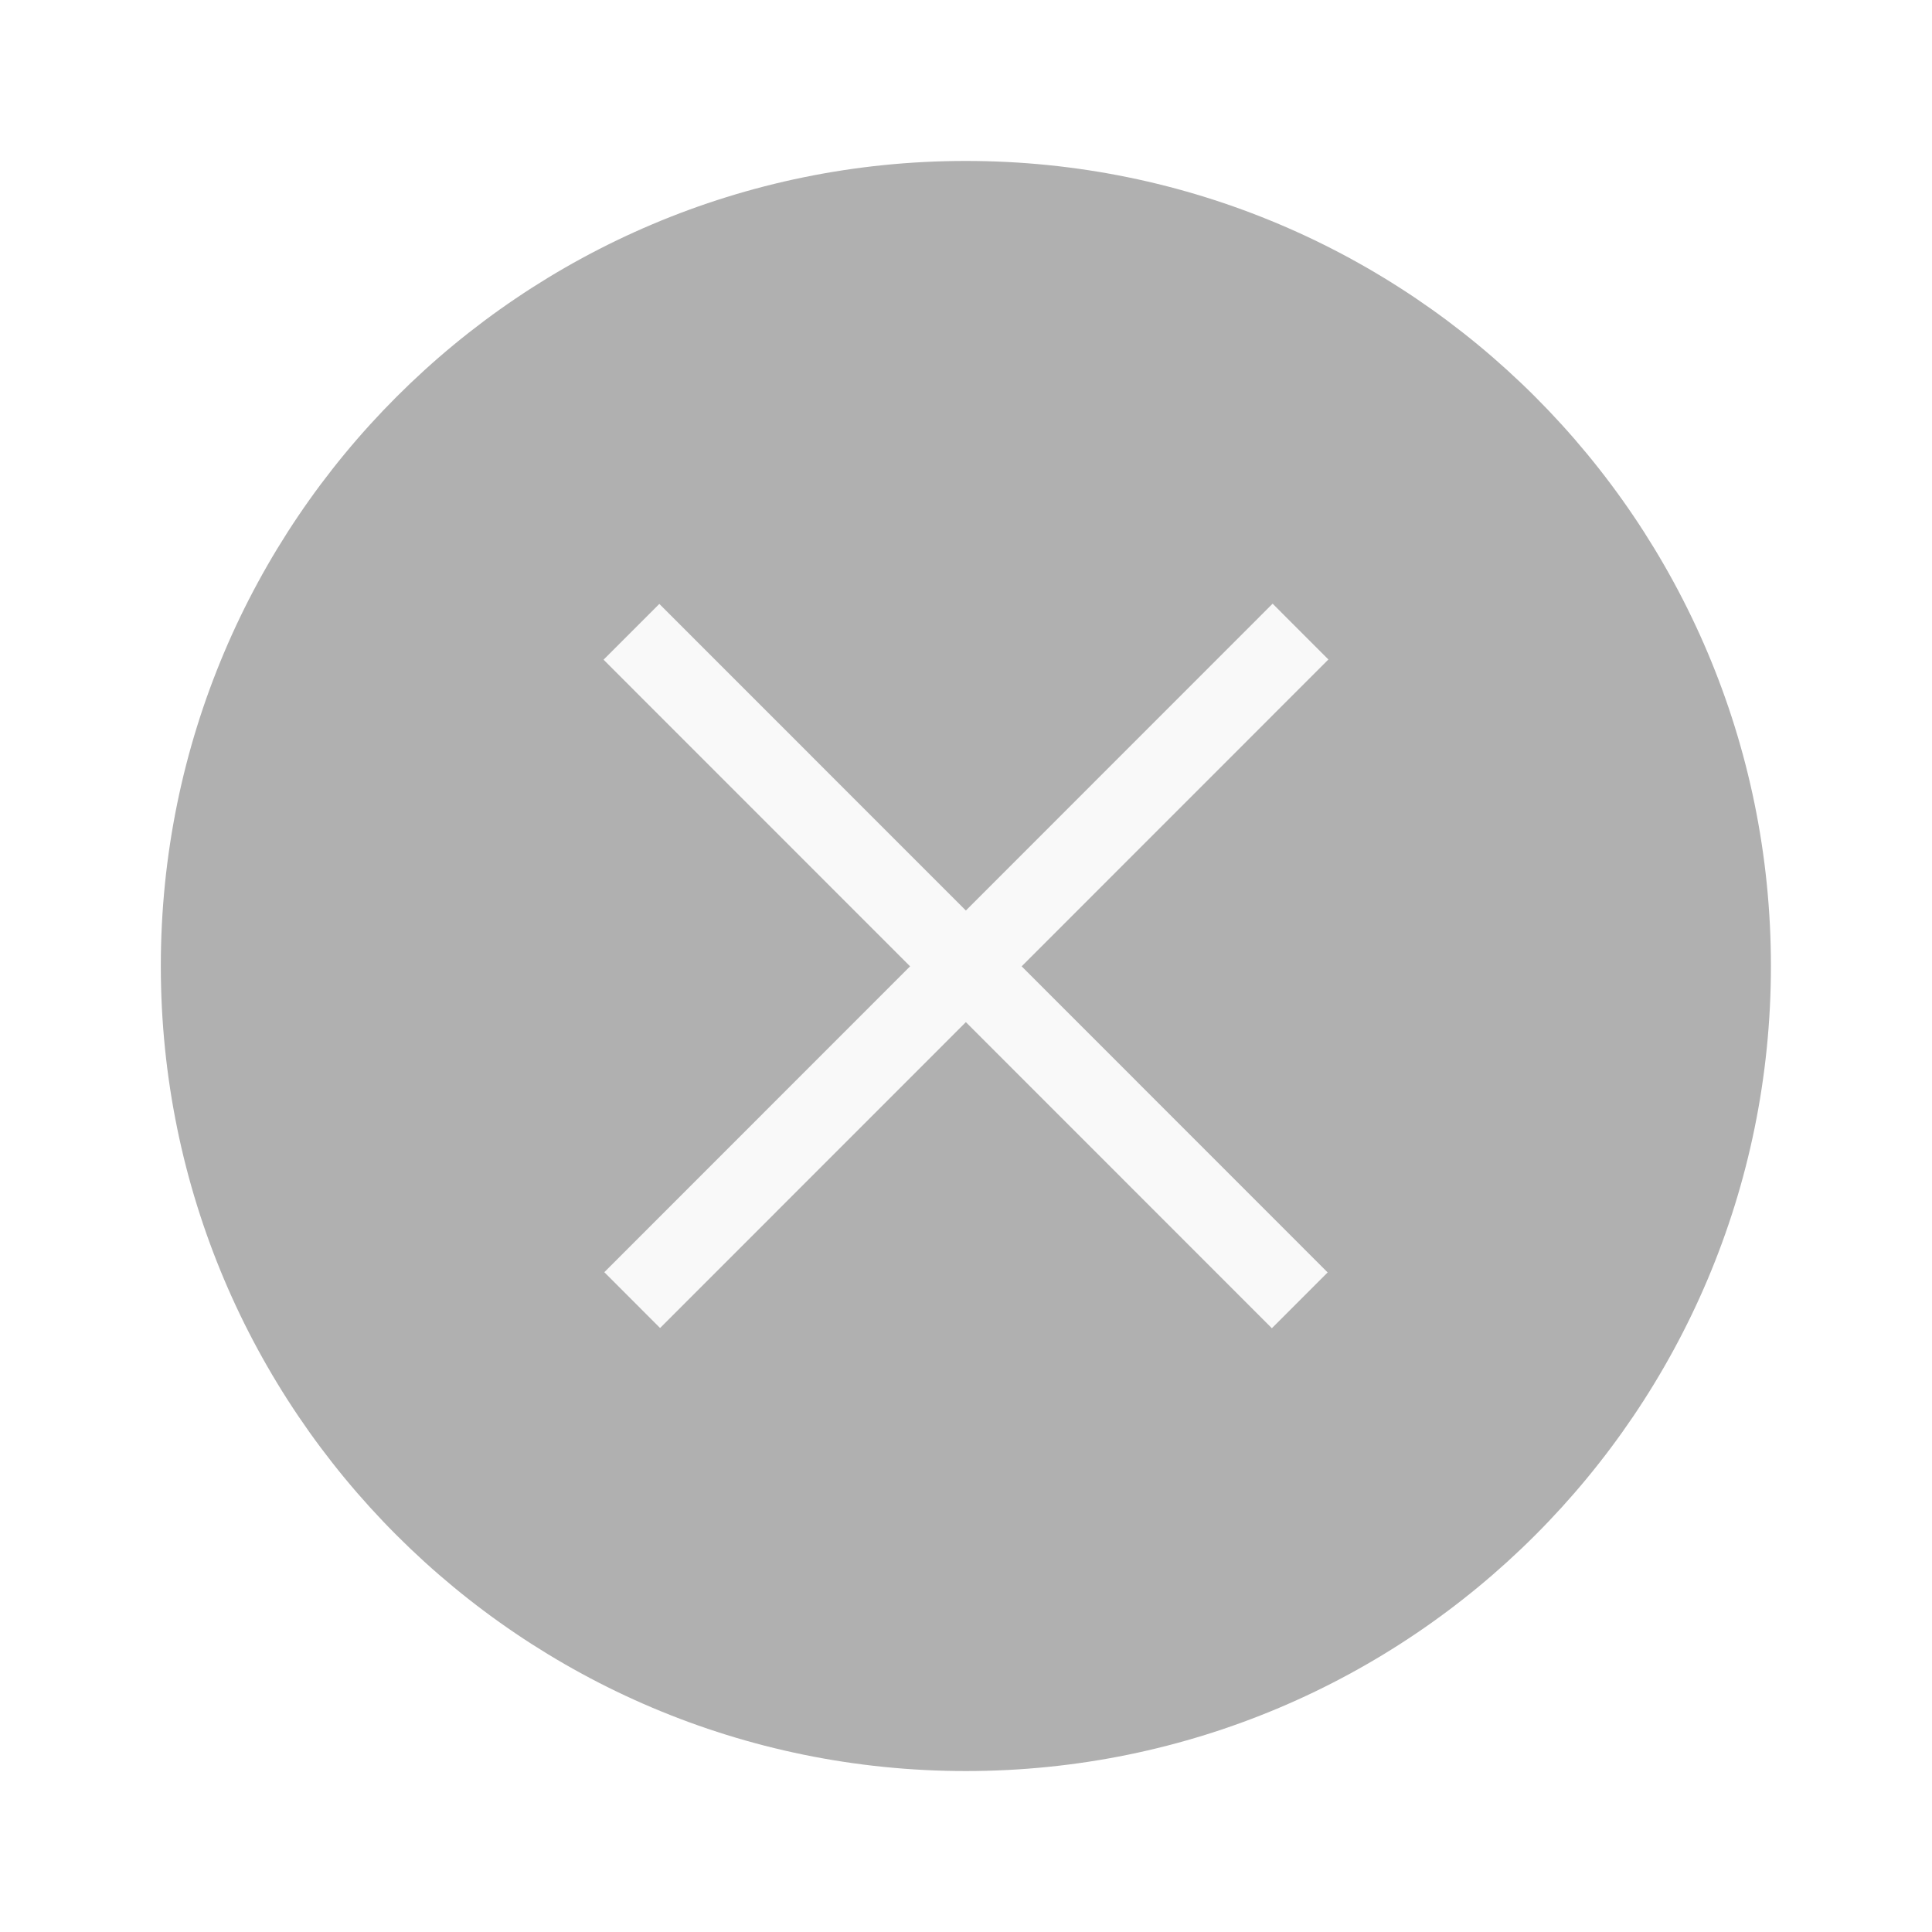
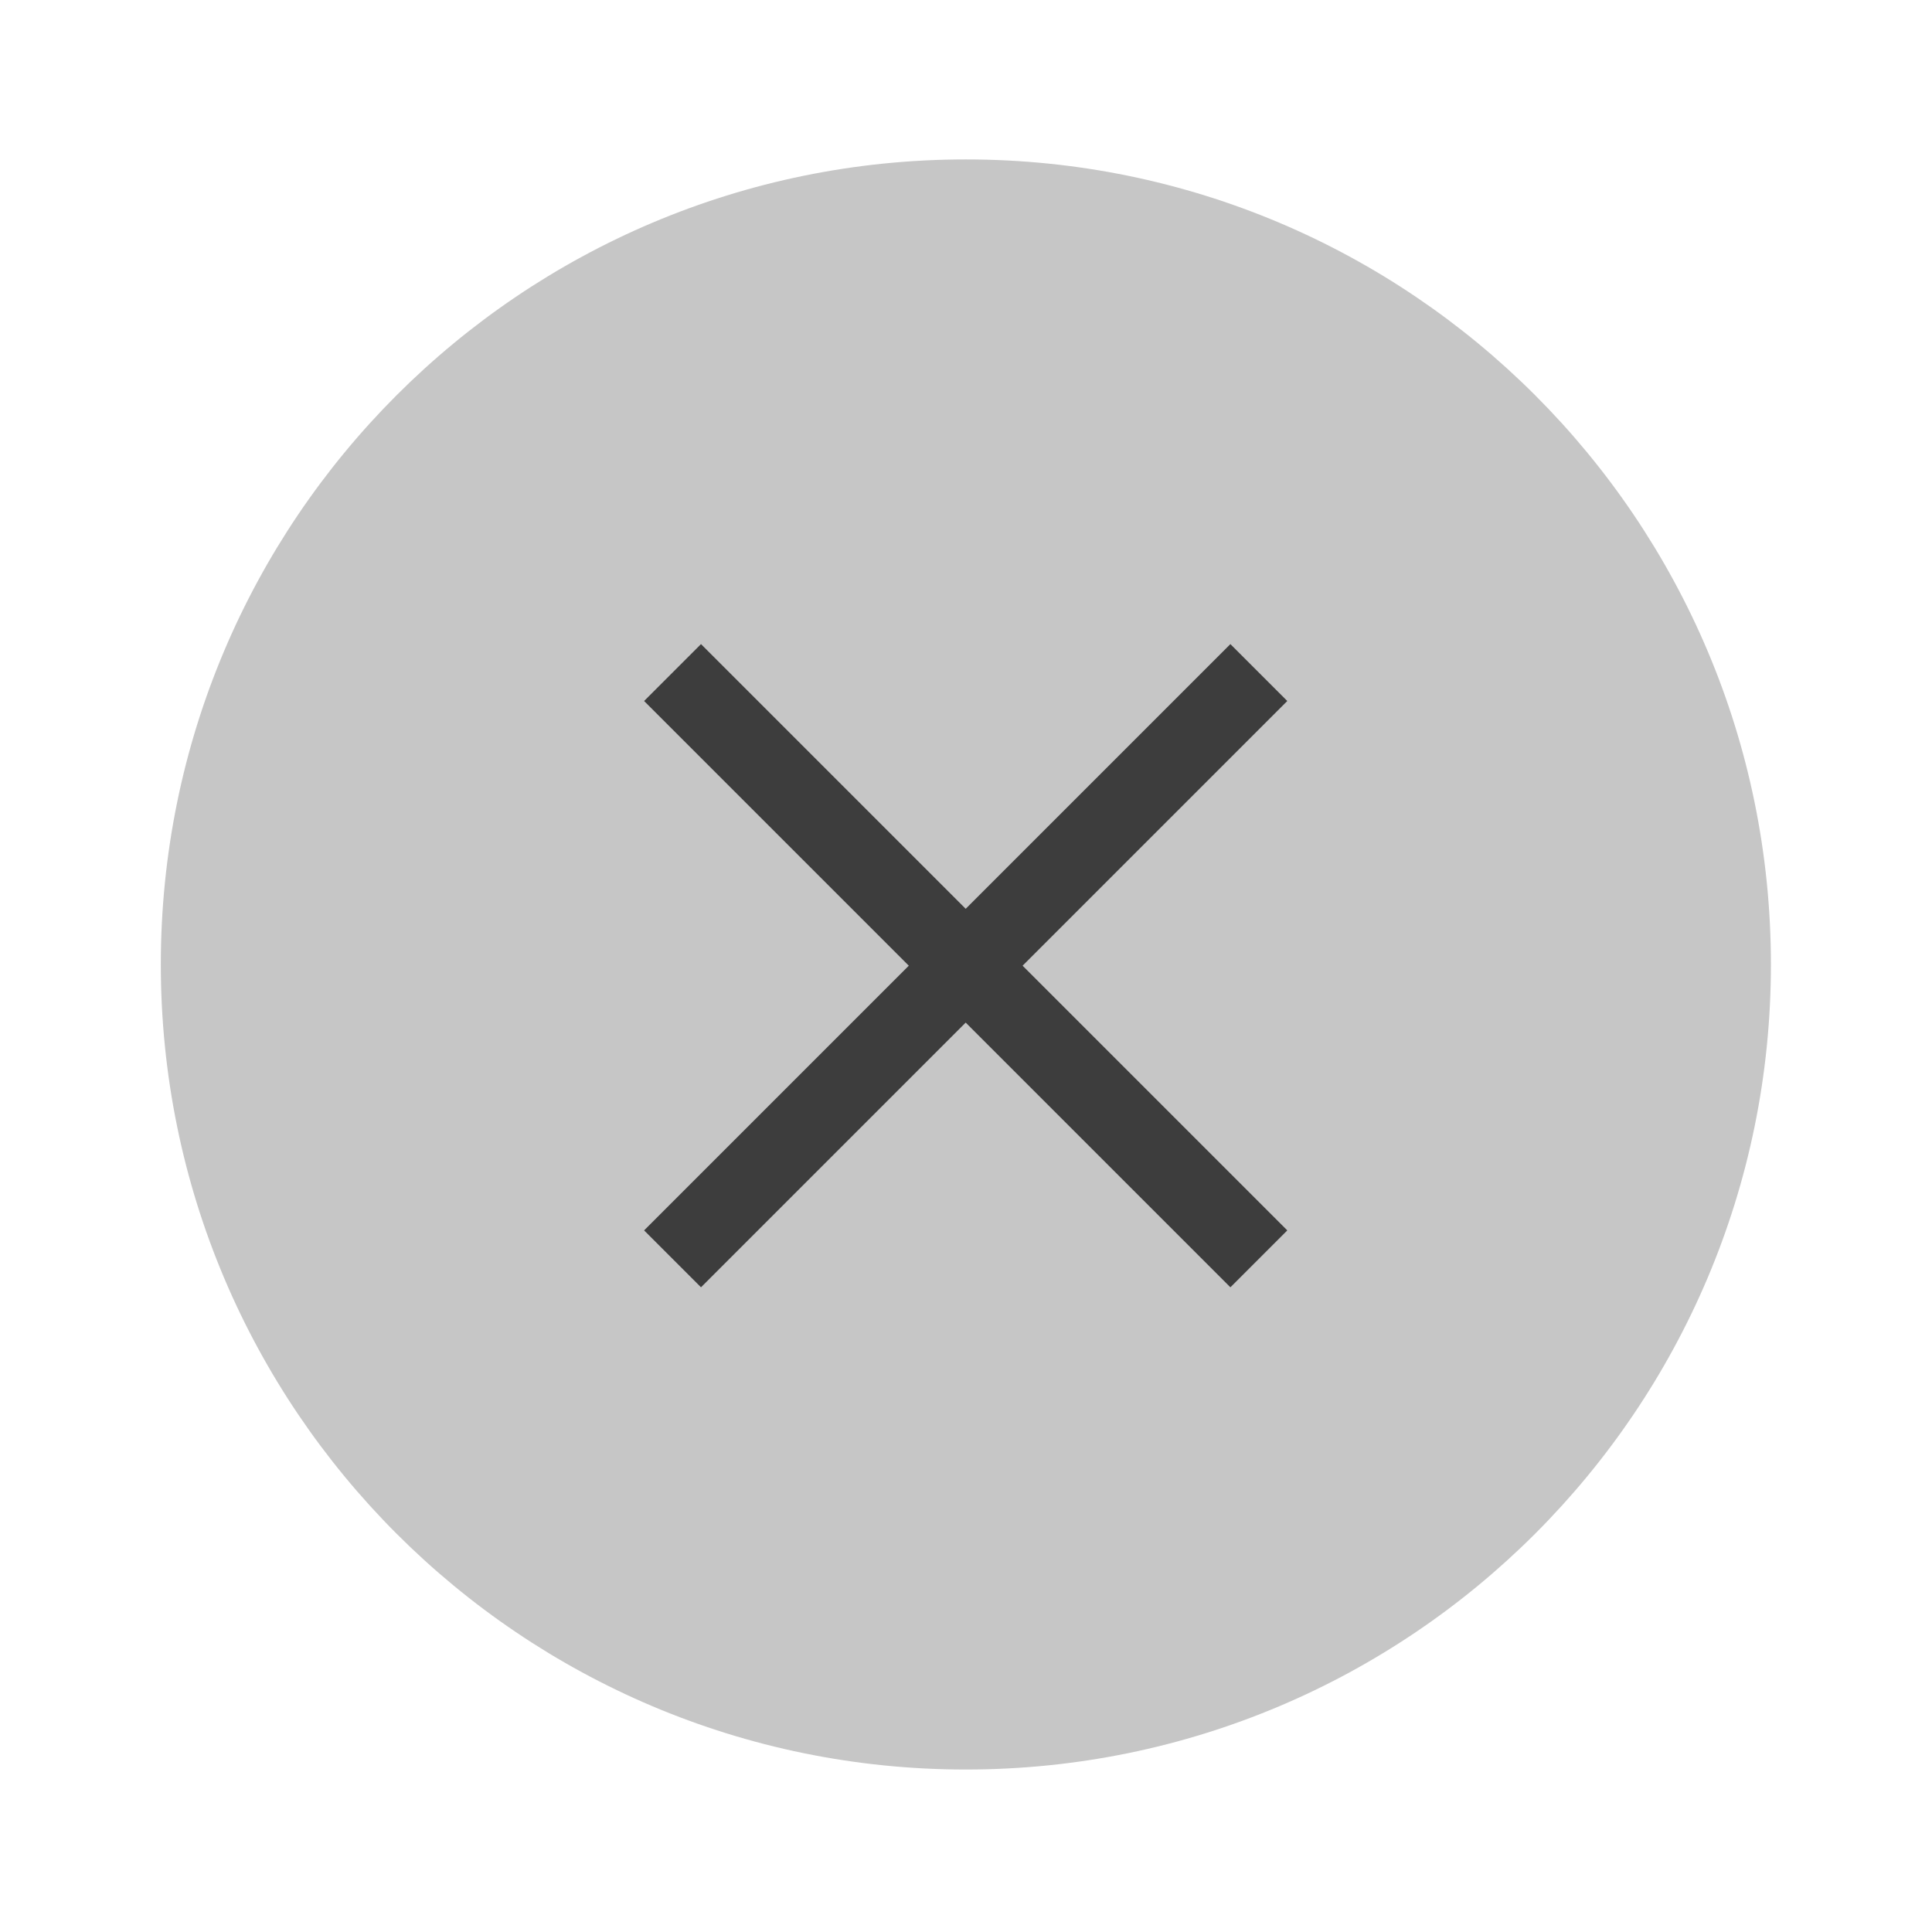
- <svg xmlns="http://www.w3.org/2000/svg" width="24" height="24" version="1.1" viewBox="0 0 6.35 6.35" id="svg4636">
-   <defs id="defs4640" />
-   <g transform="translate(0.2645638,-290.915)" id="g4634">
-     <circle cx="2.91" cy="294.09" r="2.646" id="circle4626" style="fill:#b0b0b0;stroke-width:0.661" />
-     <g transform="matrix(0.8647905,-0.8650623,0.8647905,0.8650623,-253.9355,42.19979)" id="g4632" style="fill:#f9f9f9;stroke-width:0.29">
-       <rect x="1.642" y="293.987" width="2.54" height="0.212" id="rect4628" style="stroke-width:0.232" />
-       <rect transform="matrix(2.9069039e-6,-1,1,-2.9069039e-6,0,0)" x="-295.362" y="2.805" width="2.54" height="0.212" id="rect4630" style="stroke-width:0.232" />
-     </g>
+ <svg xmlns="http://www.w3.org/2000/svg" width="24" height="24" version="1.1" viewBox="0 0 6.35 6.35">
+   <g transform="translate(.26456 -290.92)">
+     <path d="m5.556 294.09a2.646 2.646 0 0 1-2.646 2.646 2.646 2.646 0 0 1-2.646-2.646 2.646 2.646 0 0 1 2.646-2.646 2.646 2.646 0 0 1 2.646 2.646z" fill="#c6c6c6" stroke-width=".661" />
  </g>
+   <path d="m2.304 2.117-0.187 0.187 0.87 0.87-0.87 0.87 0.187 0.187 0.87-0.87 0.87 0.87 0.187-0.187-0.87-0.87 0.87-0.87-0.187-0.187-0.87 0.87z" fill="#3d3d3d" stroke-width=".3" />
</svg>
